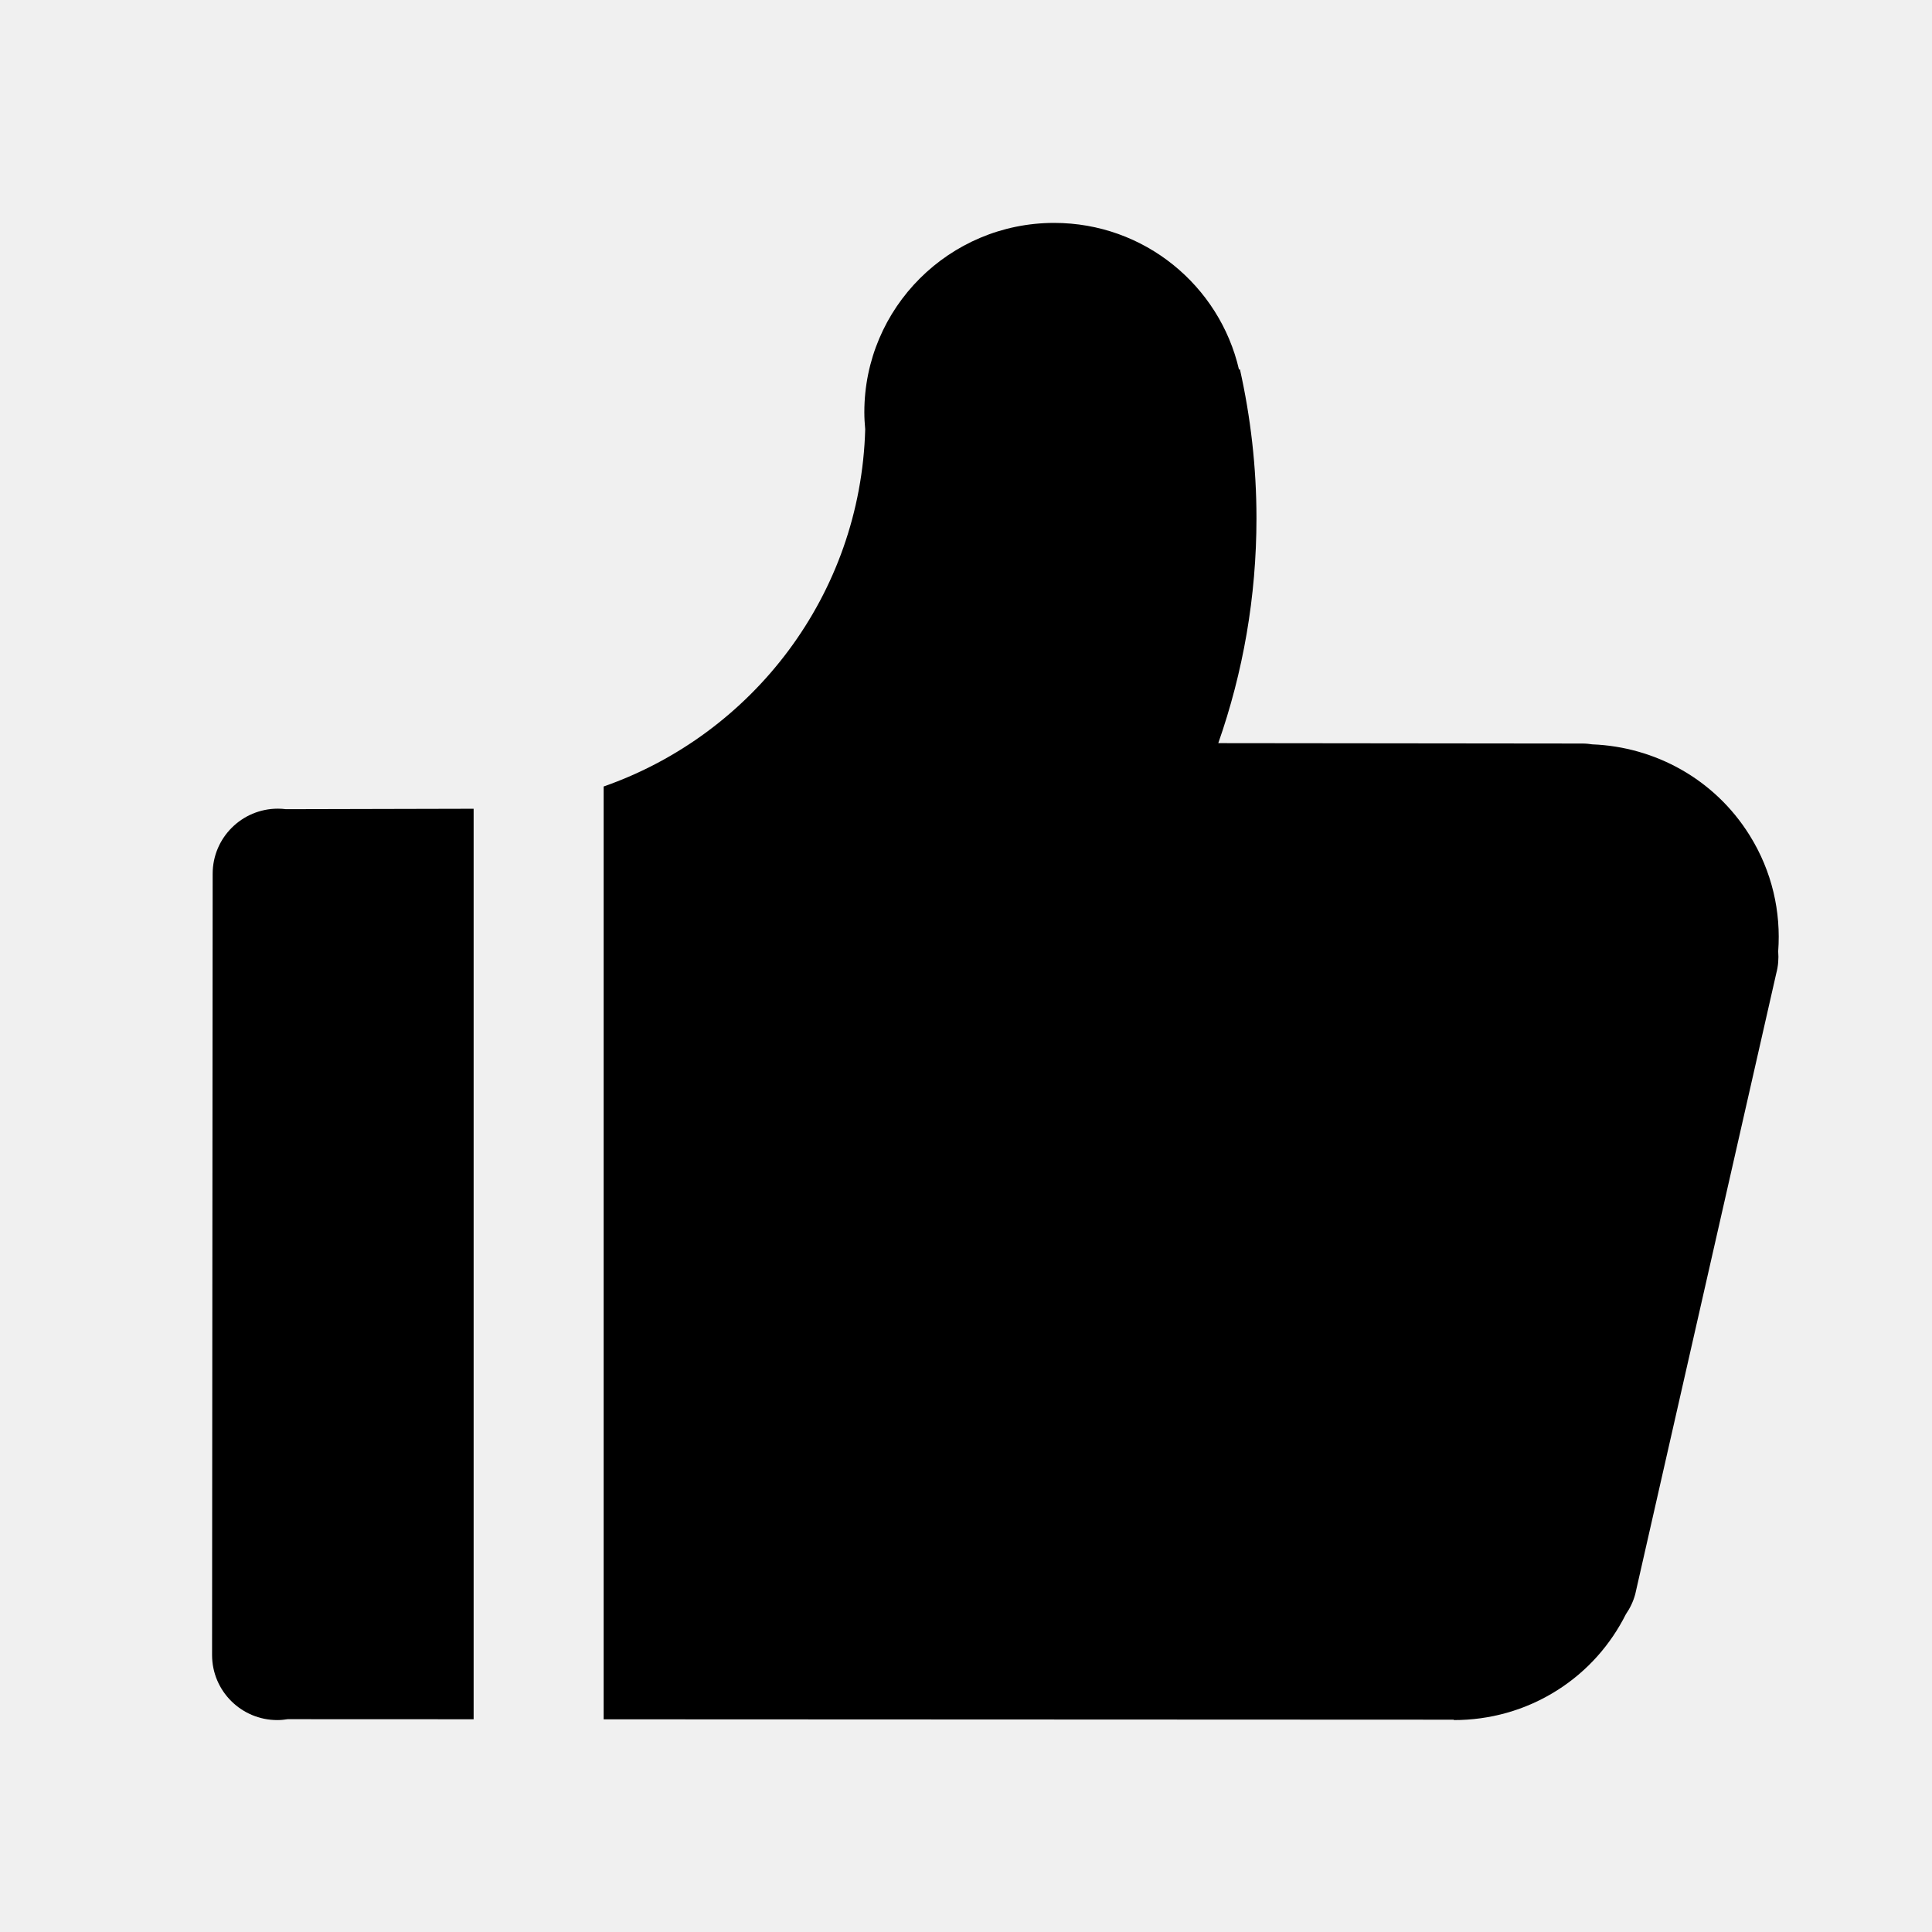
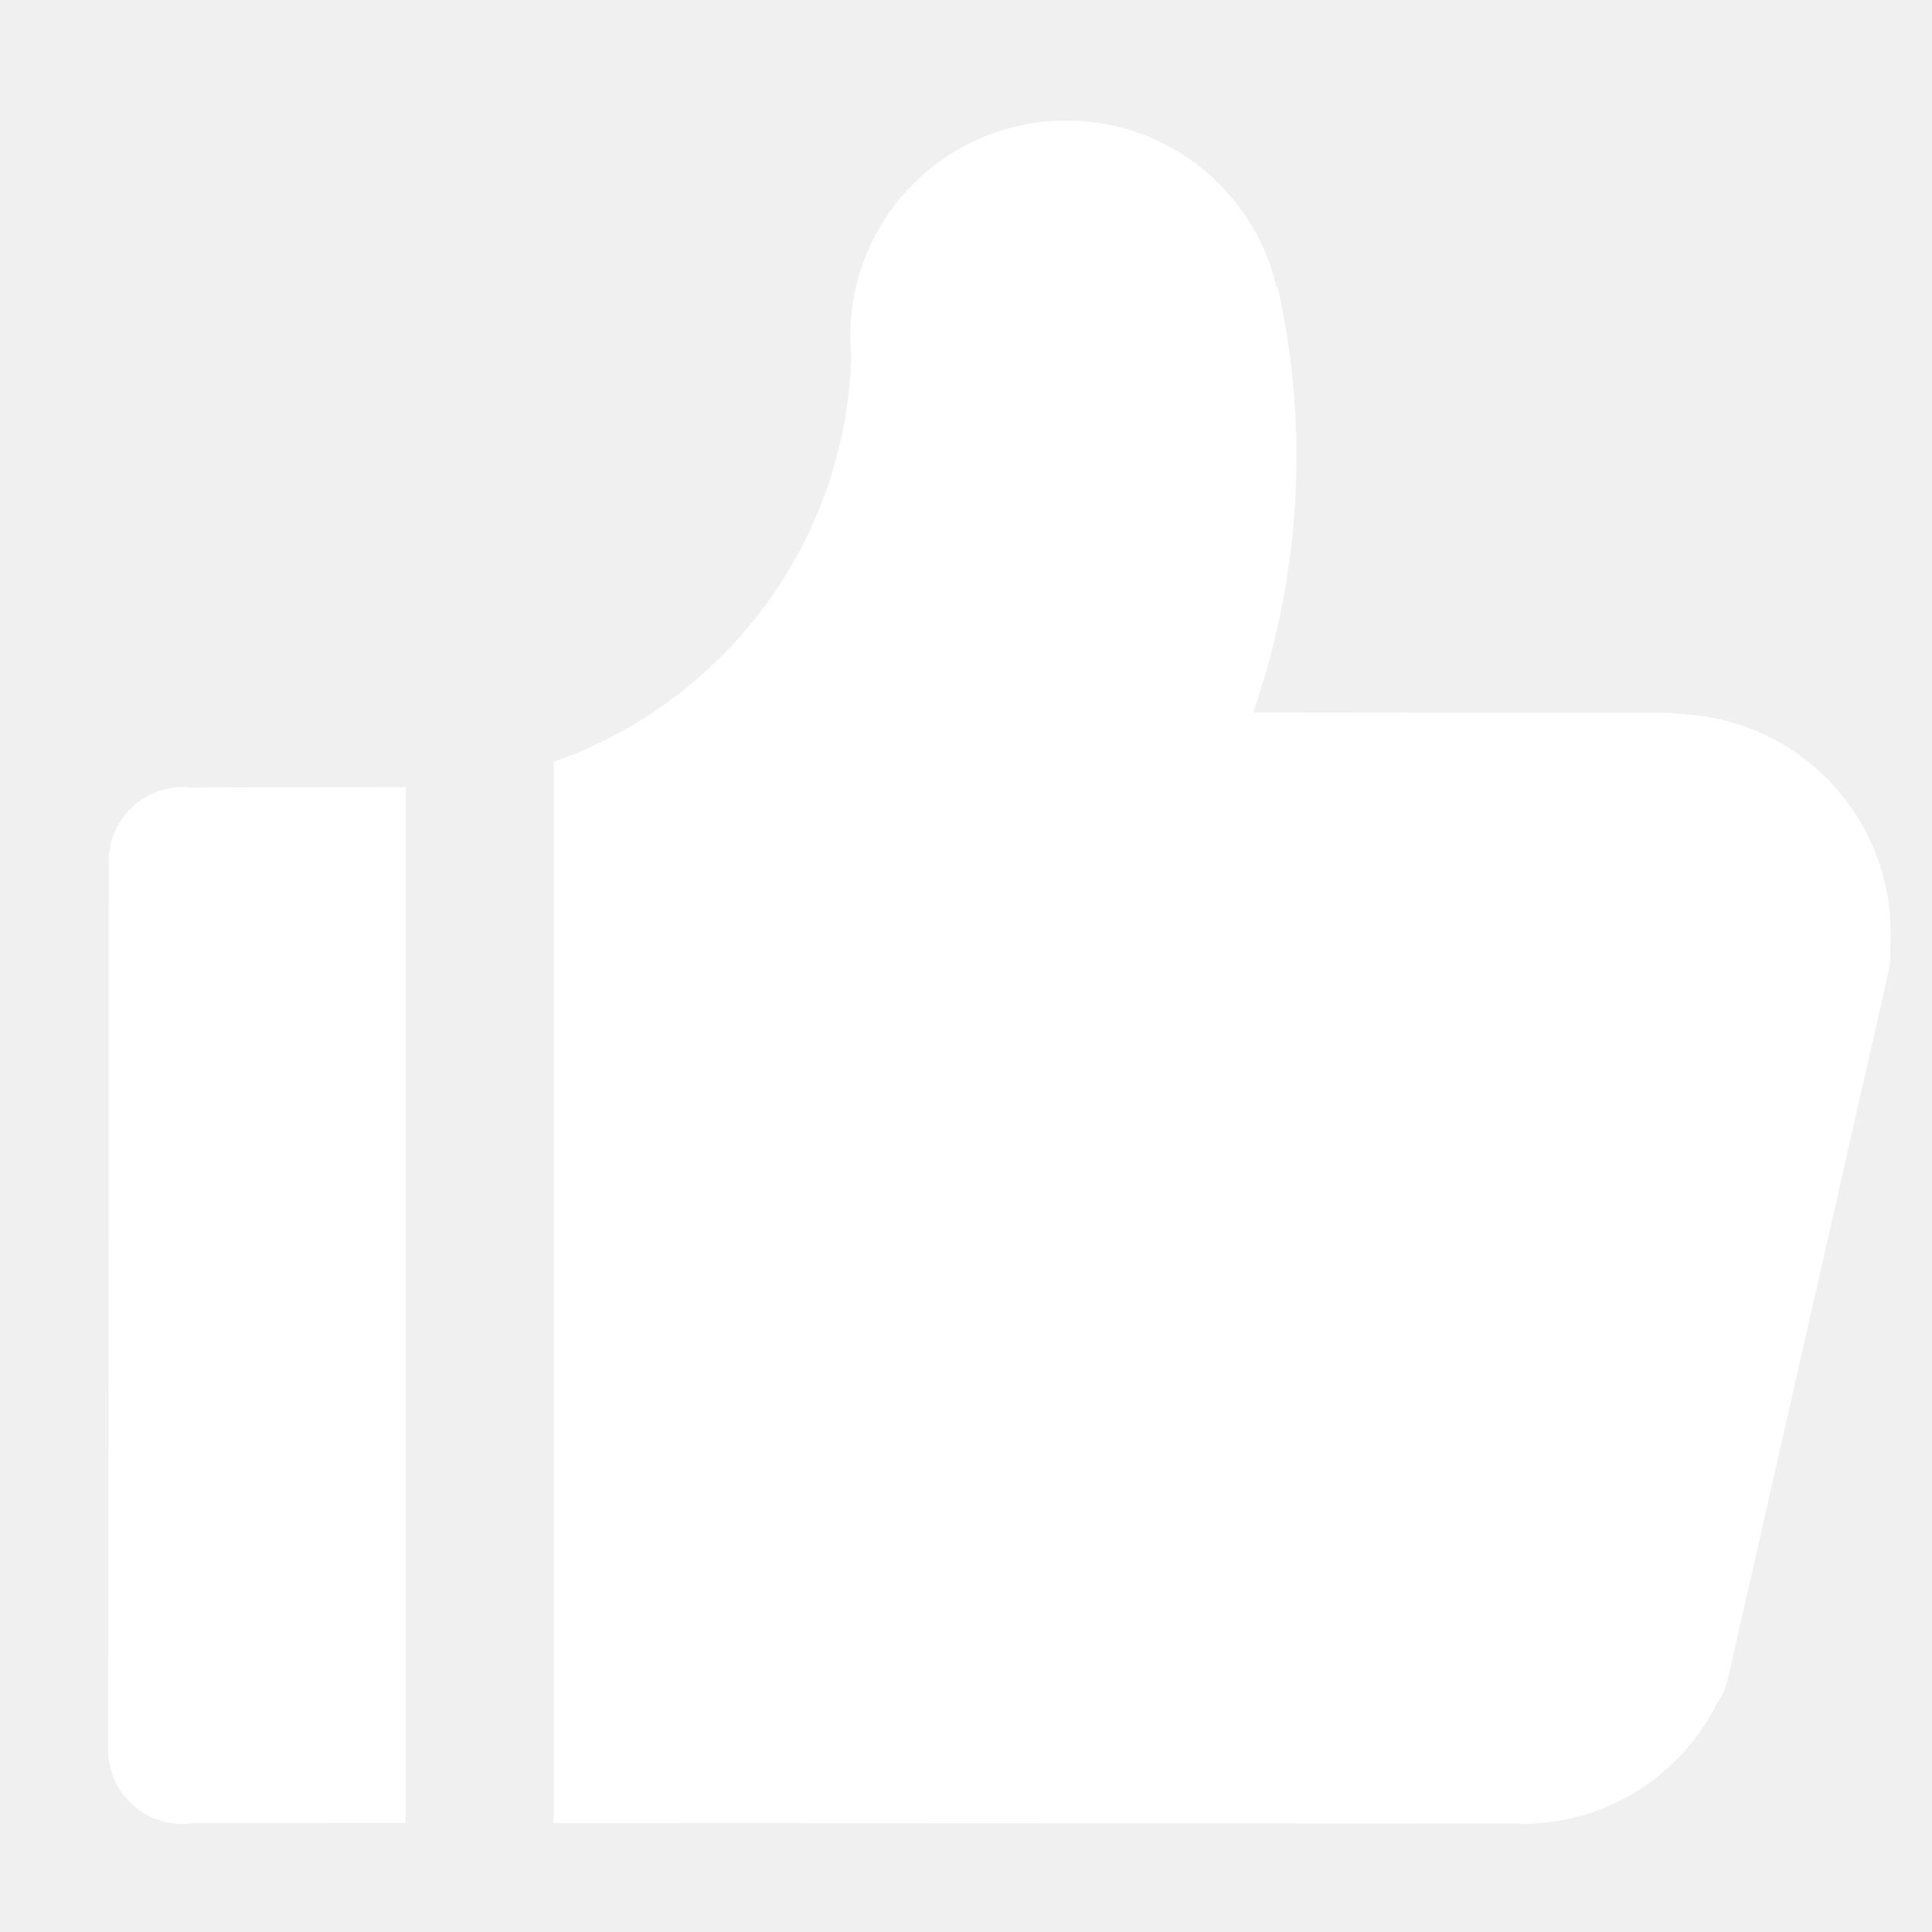
- <svg xmlns="http://www.w3.org/2000/svg" t="1693894967106" class="icon" viewBox="0 0 1024 1024" version="1.1" p-id="2323" width="32" height="32">
-   <path d="M251.035 428.657 251.035 428.657l-99.517 0.233c-1.382-0.173-2.783-0.28-4.208-0.28-19.106 0-34.594 15.435-34.594 34.486l-0.313 414.095c0 19.052 15.489 34.486 34.585 34.486 1.881 0 3.703-0.186 5.499-0.472l98.546 0.039L251.034 428.657 251.035 428.657z" p-id="2324" />
-   <path d="M927.385 442.805c-18.699-30.064-50.445-46.986-83.404-48.28-1.715-0.256-3.442-0.437-5.219-0.437l-193.048-0.208c13.085-37.326 20.239-77.433 20.239-119.214 0-27.104-3.082-53.477-8.751-78.882l-0.512 0.07c-10.301-44.499-50.196-77.708-97.952-77.708-55.574 0-100.622 44.93-100.622 100.343 0 3.067 0.19 6.084 0.463 9.074-2.458 87.682-59.608 161.645-138.63 189.294l0 494.417 450.559 0.189 0 0.209c18.803 0.03 37.846-5.011 54.888-15.815 16.188-10.264 28.36-24.362 36.362-40.302 2.195-3.179 3.927-6.76 4.975-10.697l74.733-328.991c1.044-3.908 1.325-7.823 1.011-11.636C944.027 483.398 939.289 461.922 927.385 442.805L927.385 442.805z" p-id="2325" />
+ <svg xmlns="http://www.w3.org/2000/svg" t="1693990009841" class="icon" viewBox="0 0 1024 1024" version="1.1" p-id="11752" width="32" height="32">
+   <path d="M215.08 417.174L215.08 417.174l-113.228 0.265c-1.573-0.197-3.167-0.319-4.788-0.319-21.739 0-39.36 17.561-39.36 39.238l-0.356 471.148c0 21.677 17.623 39.238 39.35 39.238 2.14 0 4.214-0.212 6.257-0.537l112.124 0.044L215.079 417.174 215.08 417.174z" fill="#ffffff" p-id="11753" />
+   <path d="M984.615 433.272c-21.275-34.206-57.395-53.46-94.895-54.931-1.951-0.291-3.917-0.497-5.938-0.497l-219.645-0.236c14.888-42.469 23.027-88.101 23.027-135.639 0-30.839-3.507-60.845-9.957-89.75l-0.582 0.079c-11.72-50.631-57.112-88.414-111.447-88.414-63.231 0-114.485 51.121-114.485 114.168 0 3.489 0.217 6.922 0.526 10.324-2.797 99.763-67.82 183.916-157.731 215.375l0 562.536 512.636 0.215 0 0.238c21.394 0.034 43.06-5.702 62.45-17.994 18.418-11.678 32.267-27.718 41.372-45.855 2.497-3.617 4.469-7.691 5.661-12.17l85.03-374.319c1.188-4.446 1.508-8.901 1.15-13.239C1003.55 479.457 998.16 455.023 984.615 433.272L984.615 433.272z" fill="#ffffff" p-id="11754" />
</svg>
